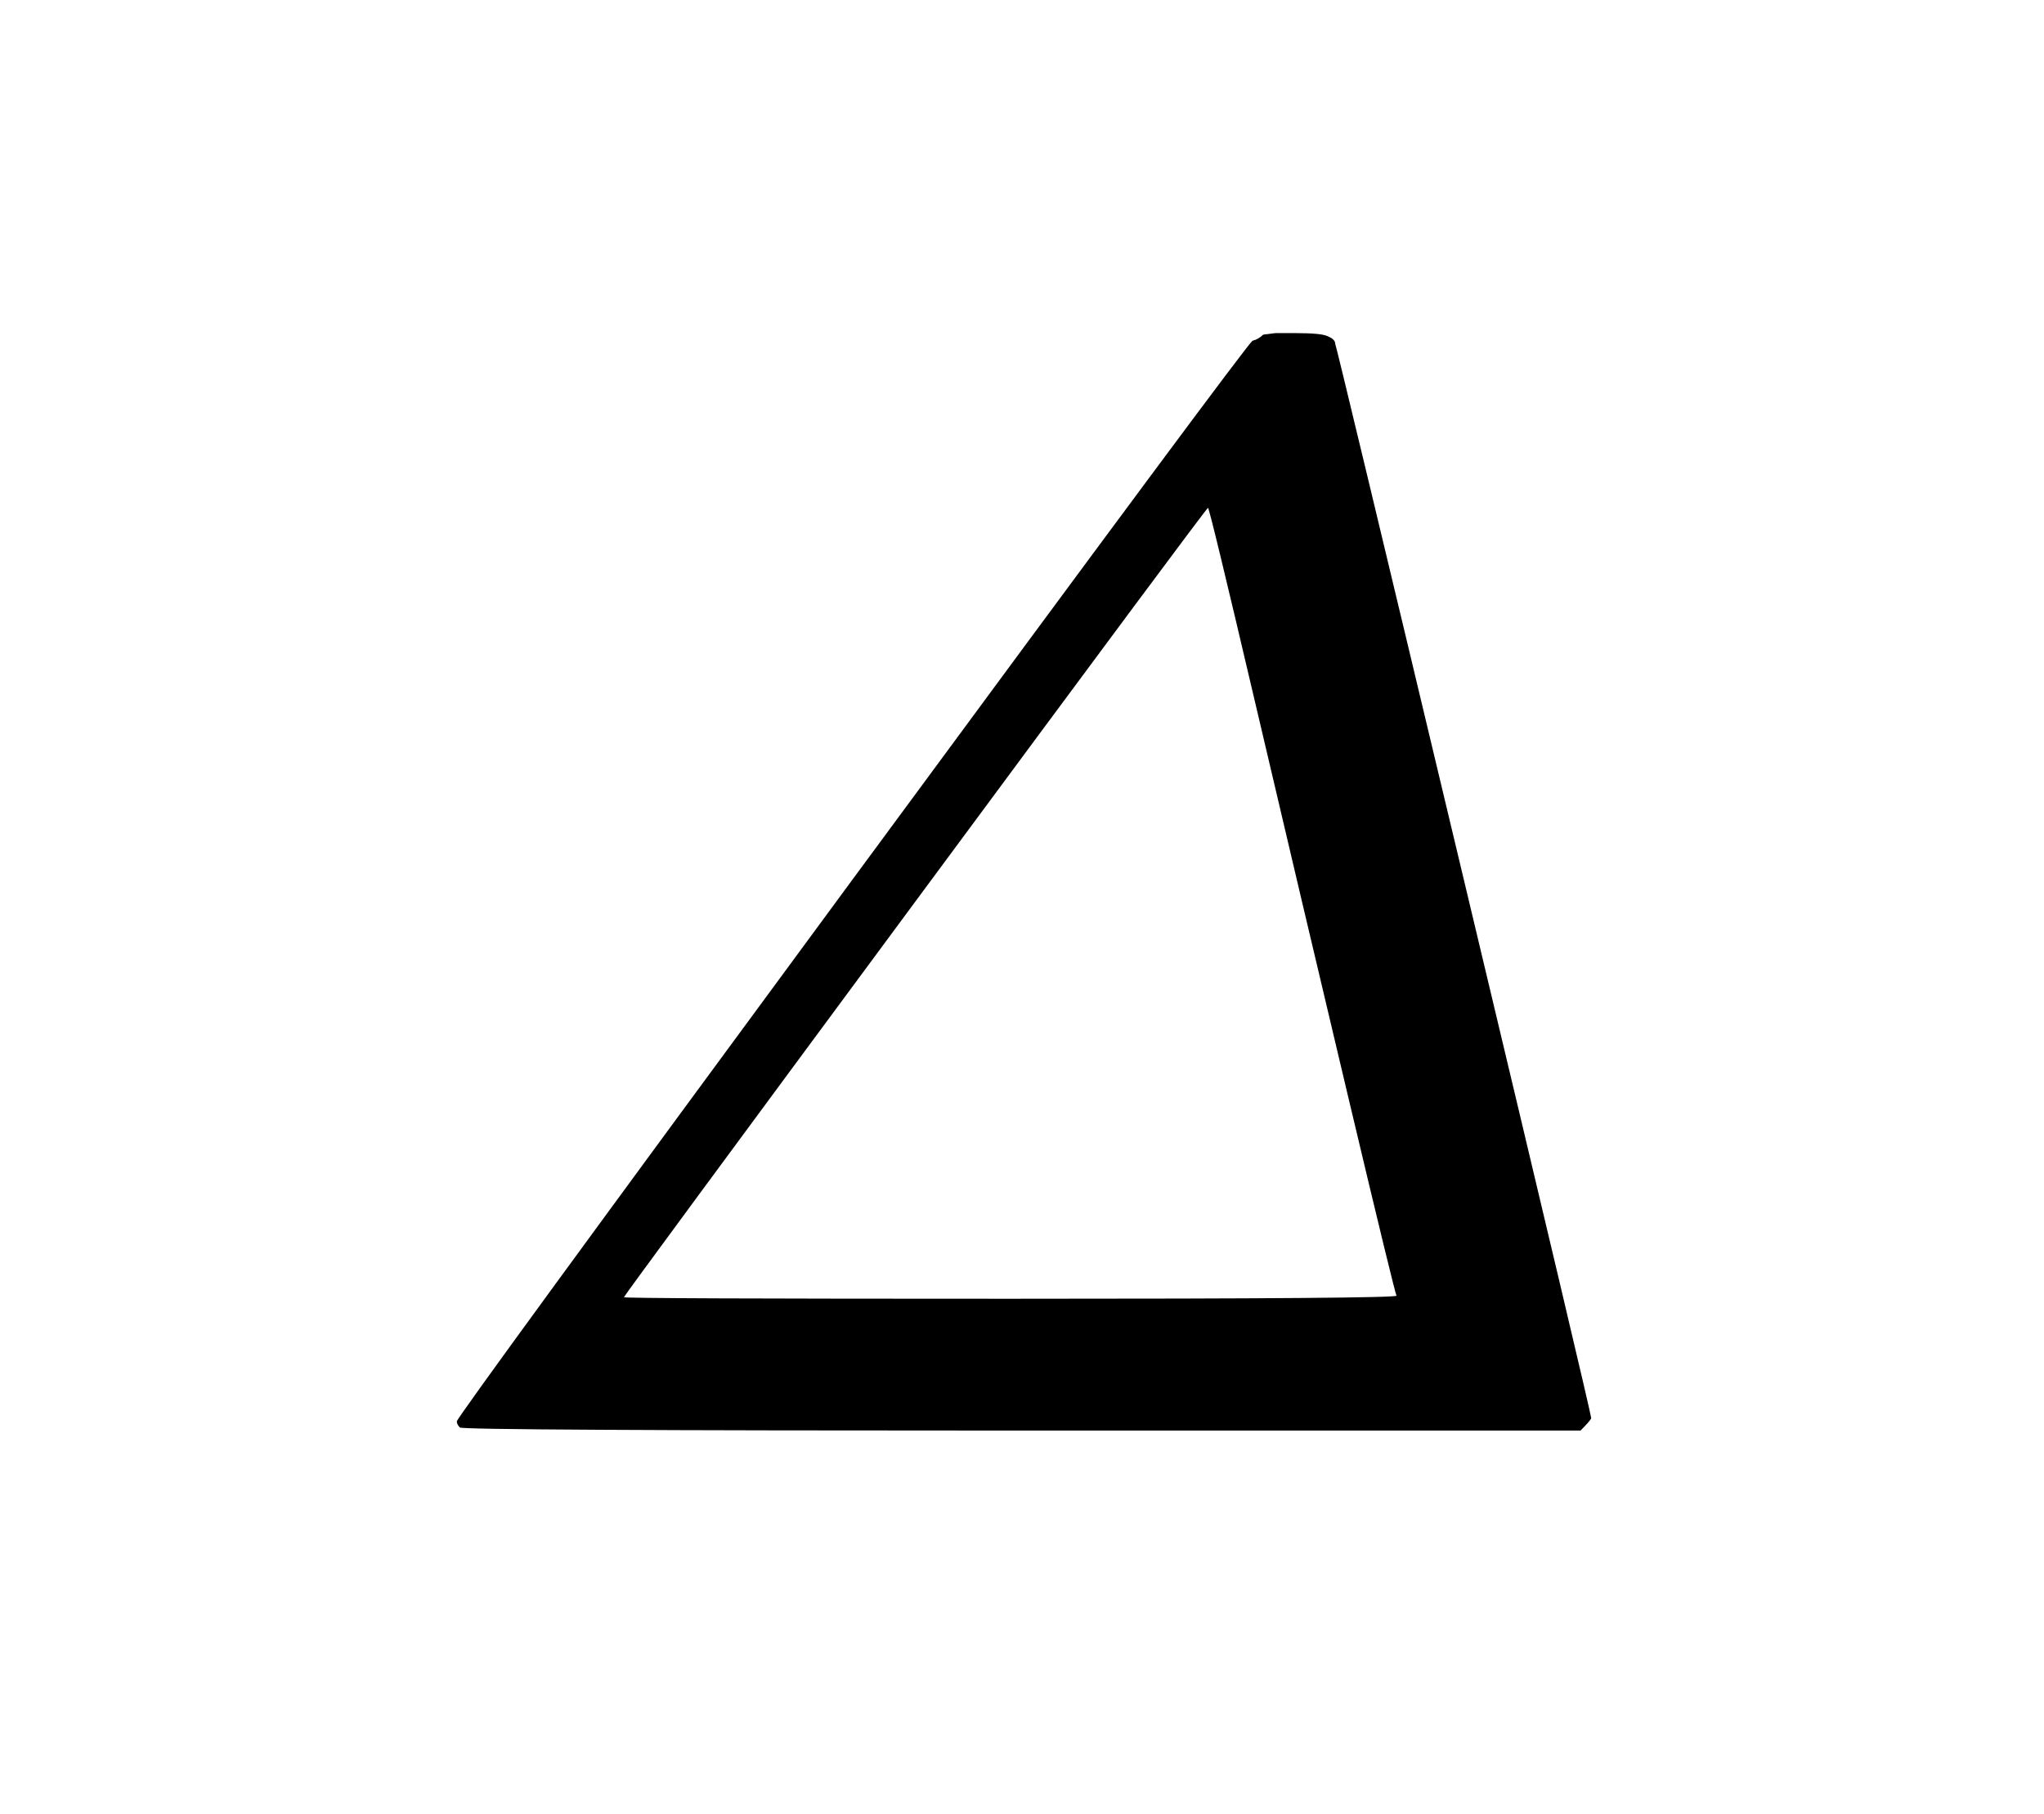
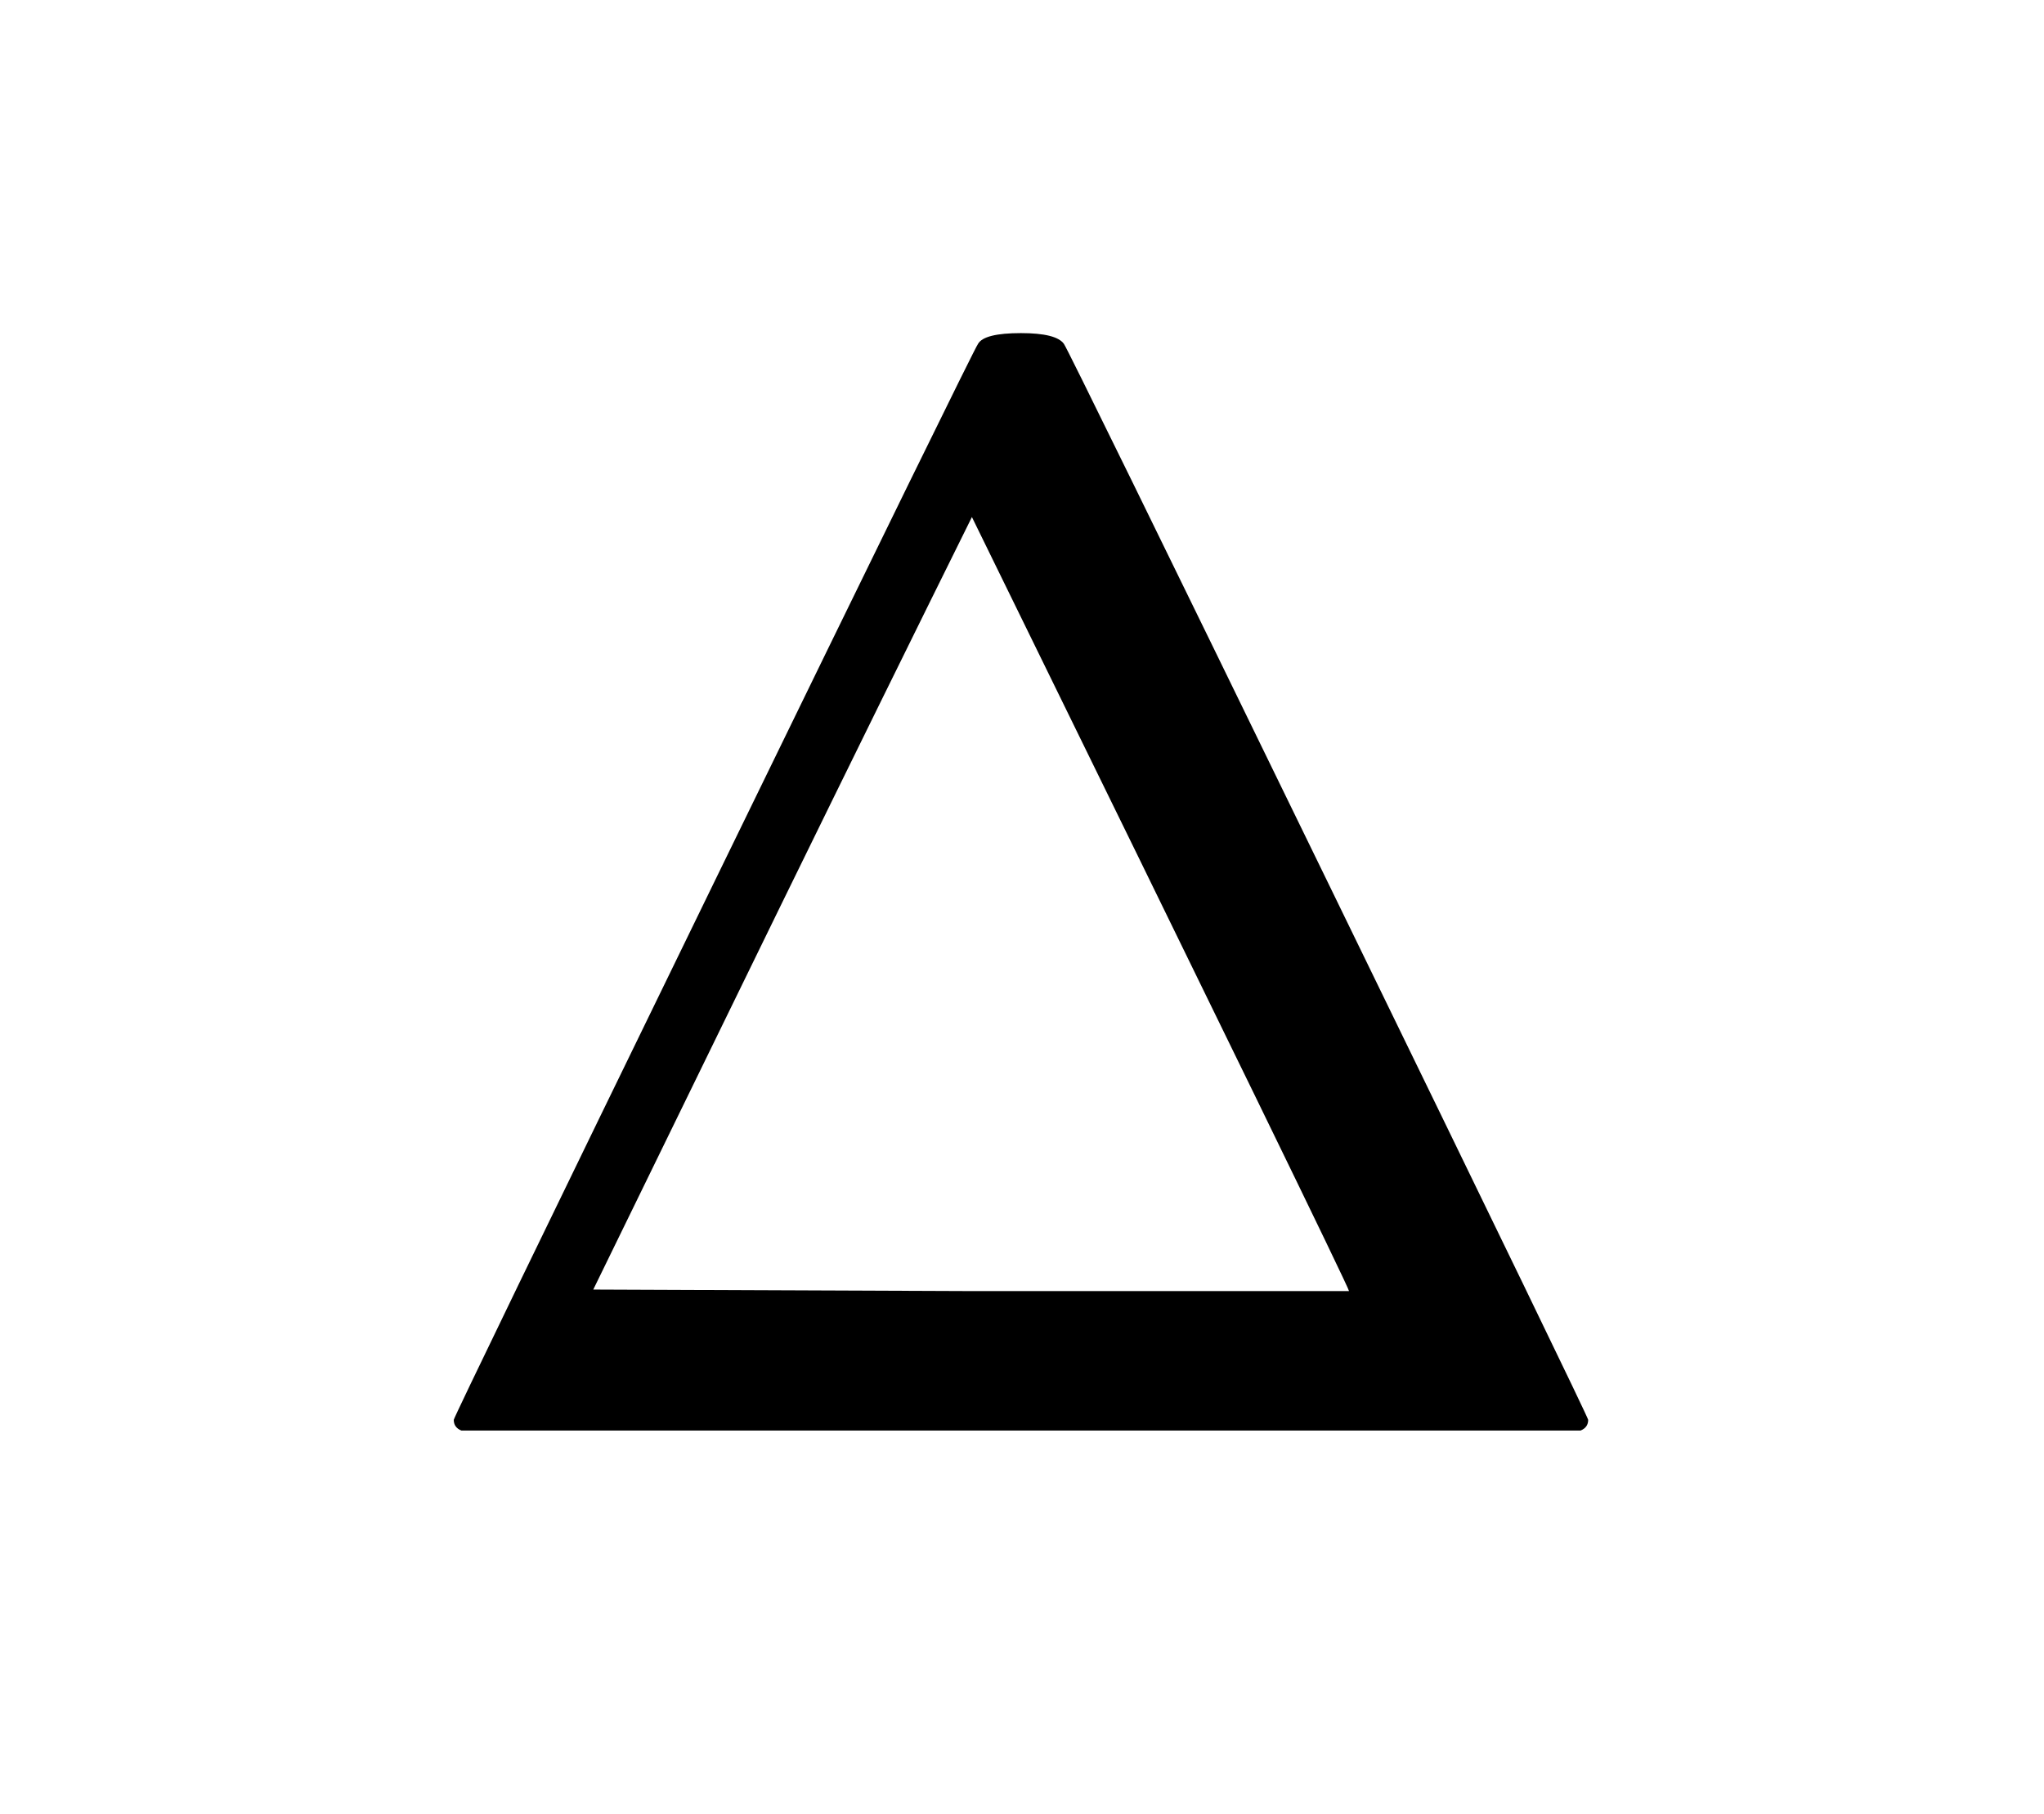
<svg xmlns="http://www.w3.org/2000/svg" viewBox="0 0 53.334 47.333" width="53.334" height="47.333">
-   <path d="M41.52 37.013 Q41.48 37.093 41.24 37.333 L26.64 37.333 Q12.08 37.333 12 37.253 Q11.92 37.173 11.92 37.093 Q11.92 36.973 22.2 23.013 Q32.48 9.053 32.68 8.893 Q32.84 8.853 32.96 8.733 L33.28 8.693 Q33.56 8.693 33.8 8.693 Q34.48 8.693 34.64 8.773 Q34.84 8.853 34.84 8.973 Q34.88 9.053 38.2 22.973 Q41.52 36.893 41.52 37.013 L41.52 37.013 Z M36.44 33.813 Q36.4 33.773 35.18 28.633 Q33.96 23.493 32.76 18.373 Q31.56 13.253 31.52 13.253 Q31.48 13.253 23.88 23.533 Q16.28 33.813 16.28 33.853 Q16.28 33.893 26.36 33.893 Q36.44 33.893 36.44 33.813 L36.44 33.813 Z" fill="rgba(0,0,0,1)" fill-rule="evenodd" stroke="none" />
+   <path d="M12.04 37.333 Q11.84 37.253 11.84 37.053 Q11.84 36.973 18.62 23.053 Q25.4 9.133 25.52 8.973 Q25.68 8.693 26.64 8.693 Q27.56 8.693 27.76 8.973 Q27.88 9.133 34.66 23.053 Q41.44 36.973 41.44 37.053 Q41.44 37.253 41.24 37.333 L12.04 37.333 L12.04 37.333 Z M35.2 33.693 Q35.2 33.573 25.36 13.493 Q23.12 18.013 20.4 23.573 L15.48 33.653 L25.32 33.693 L35.2 33.693 L35.2 33.693 Z" fill="rgba(0,0,0,1)" fill-rule="evenodd" stroke="none" />
</svg>
